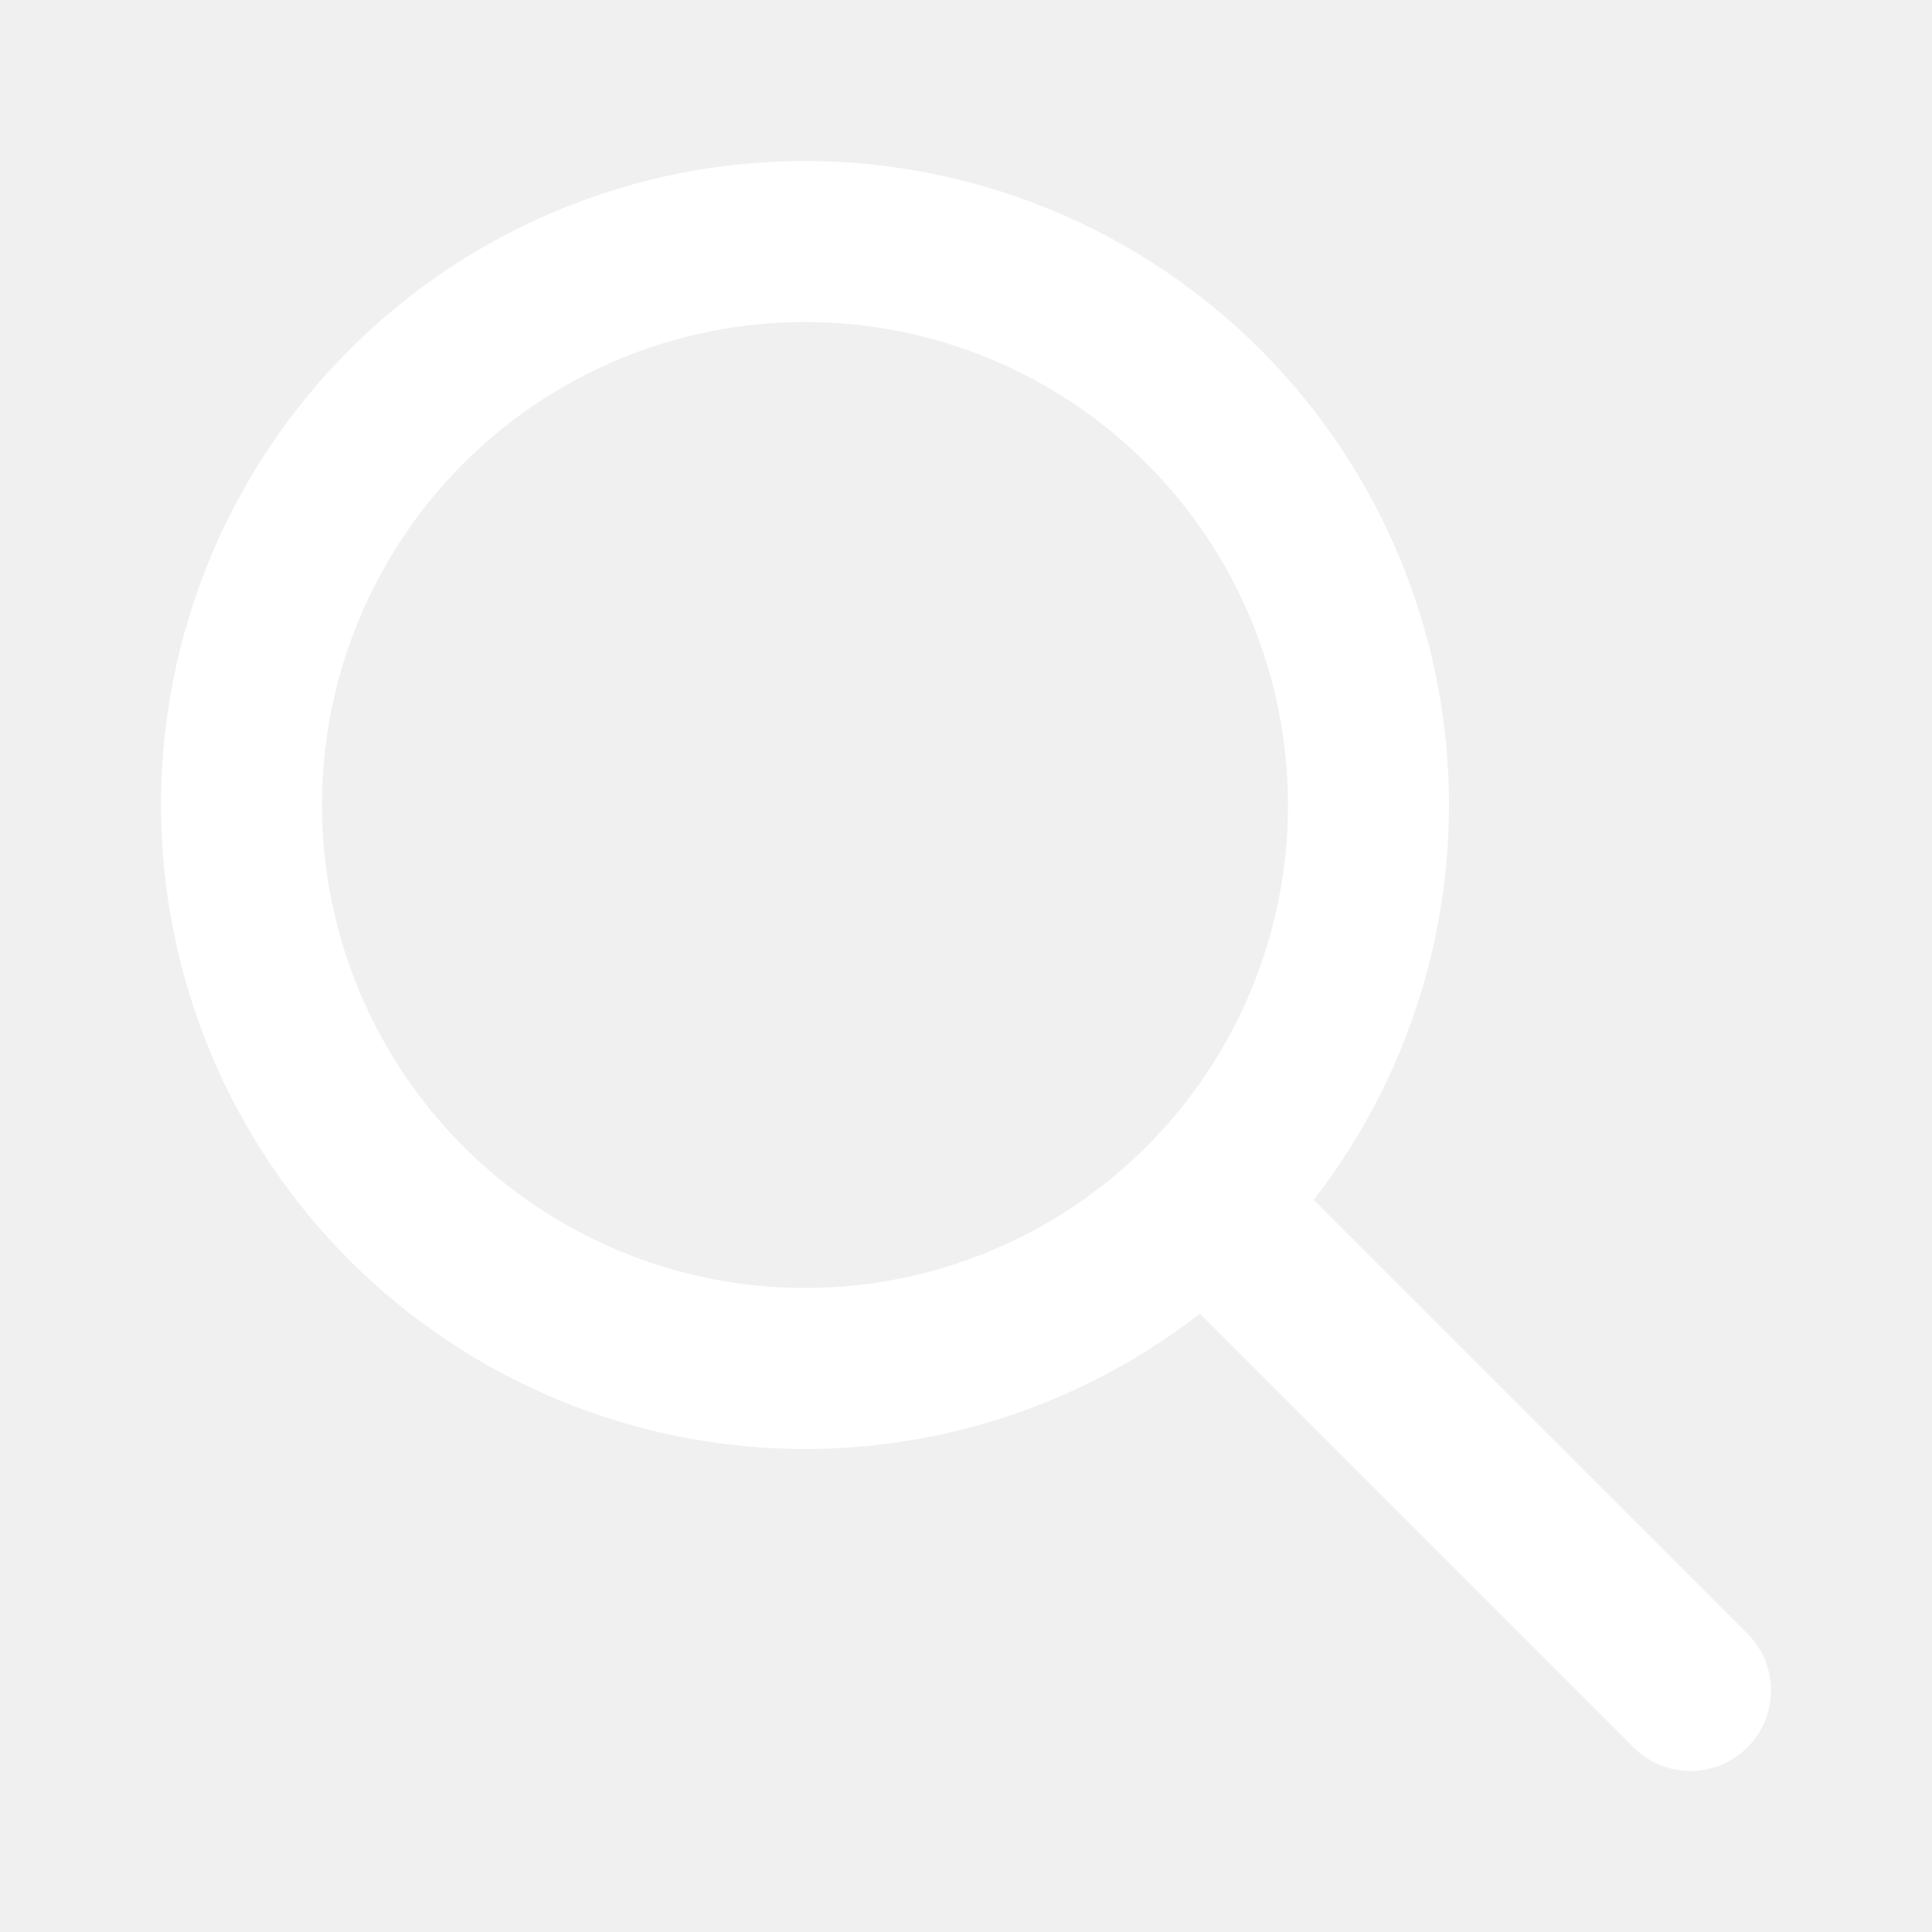
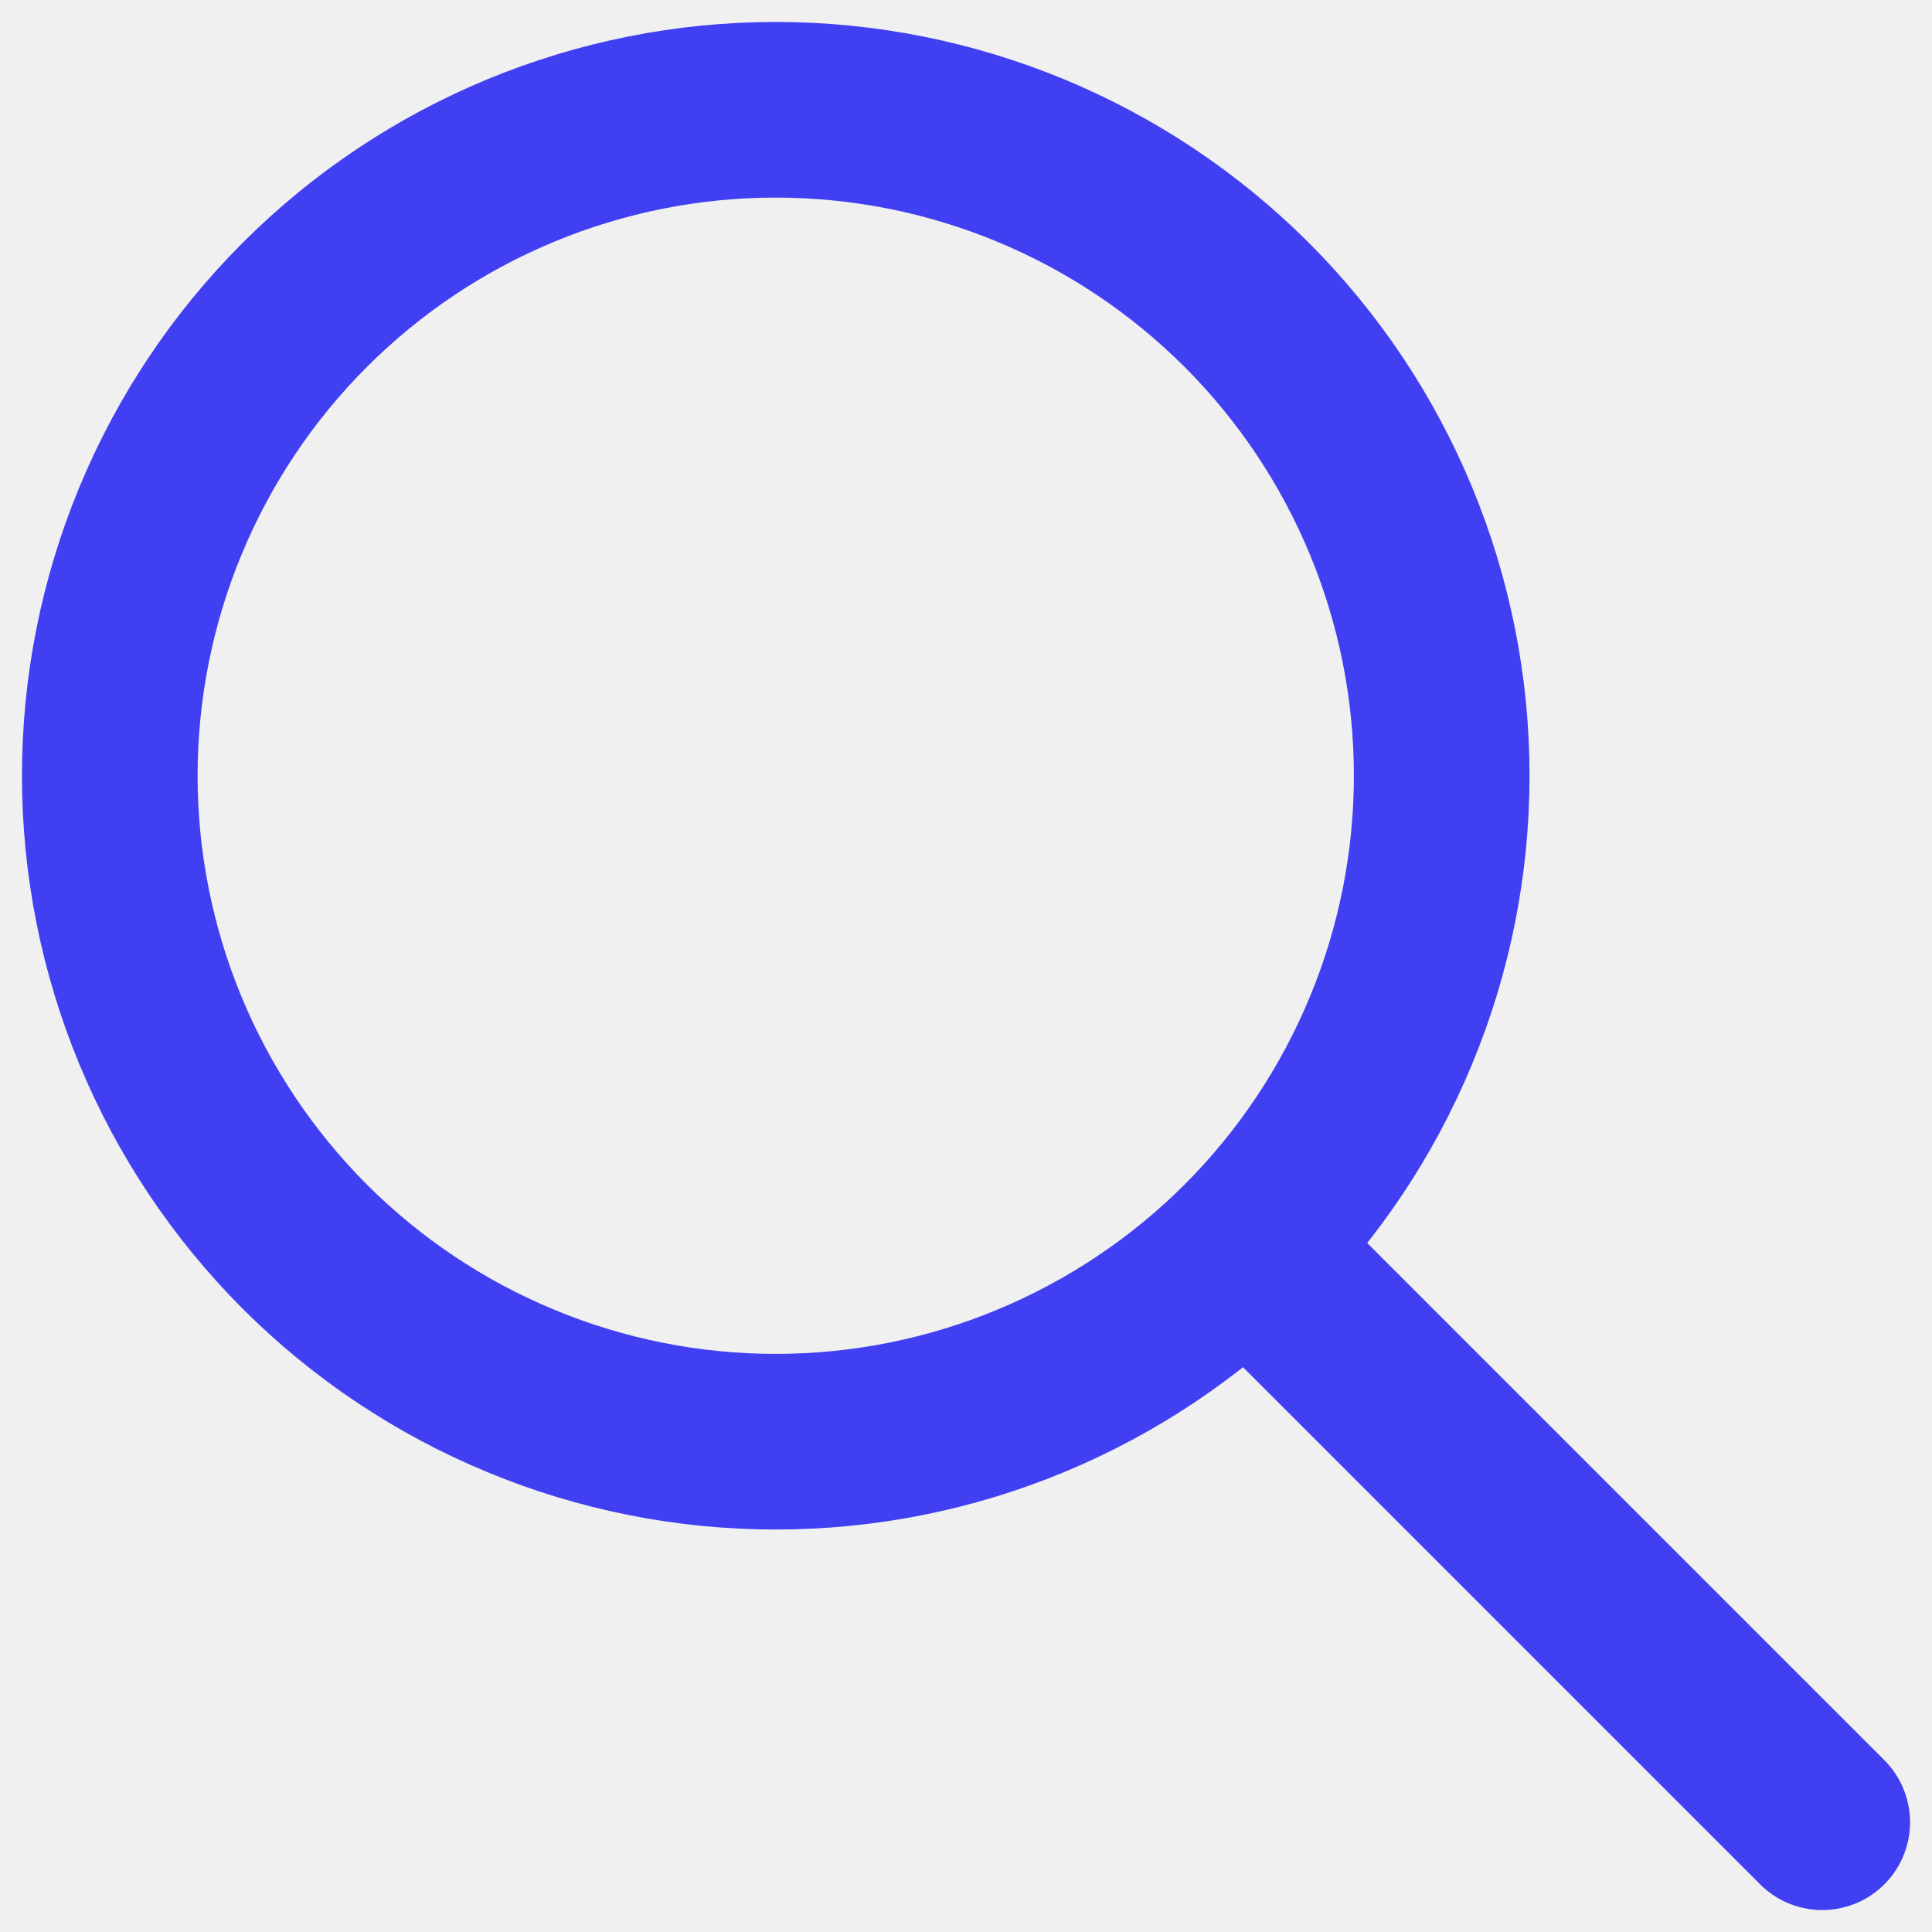
- <svg xmlns="http://www.w3.org/2000/svg" width="24" height="24" viewBox="0 0 24 24" fill="none">
-   <path d="M21 21L15 15M17 10C17 10.919 16.819 11.829 16.467 12.679C16.115 13.528 15.6 14.3 14.95 14.95C14.3 15.6 13.528 16.115 12.679 16.467C11.829 16.819 10.919 17 10 17C9.081 17 8.171 16.819 7.321 16.467C6.472 16.115 5.7 15.6 5.05 14.95C4.4 14.3 3.885 13.528 3.533 12.679C3.181 11.829 3 10.919 3 10C3 8.143 3.737 6.363 5.05 5.05C6.363 3.737 8.143 3 10 3C11.857 3 13.637 3.737 14.95 5.05C16.262 6.363 17 8.143 17 10Z" stroke="white" stroke-width="2" stroke-linecap="round" stroke-linejoin="round" />
+ <svg xmlns="http://www.w3.org/2000/svg" width="22" height="22" viewBox="0 0 22 22" fill="none">
+   <path d="M20.75 20.75L14.25 14.25M16.417 8.833C16.417 9.829 16.221 10.815 15.839 11.735C15.458 12.655 14.9 13.491 14.196 14.196C13.491 14.9 12.655 15.458 11.735 15.839C10.815 16.221 9.829 16.417 8.833 16.417C7.837 16.417 6.851 16.221 5.931 15.839C5.011 15.458 4.175 14.9 3.471 14.196C2.767 13.491 2.208 12.655 1.827 11.735C1.446 10.815 1.25 9.829 1.25 8.833C1.25 6.822 2.049 4.893 3.471 3.471C4.893 2.049 6.822 1.25 8.833 1.25C10.845 1.25 12.773 2.049 14.196 3.471C15.618 4.893 16.417 6.822 16.417 8.833Z" stroke="#403FF2" stroke-width="2" stroke-linecap="round" stroke-linejoin="round" />
</svg>
